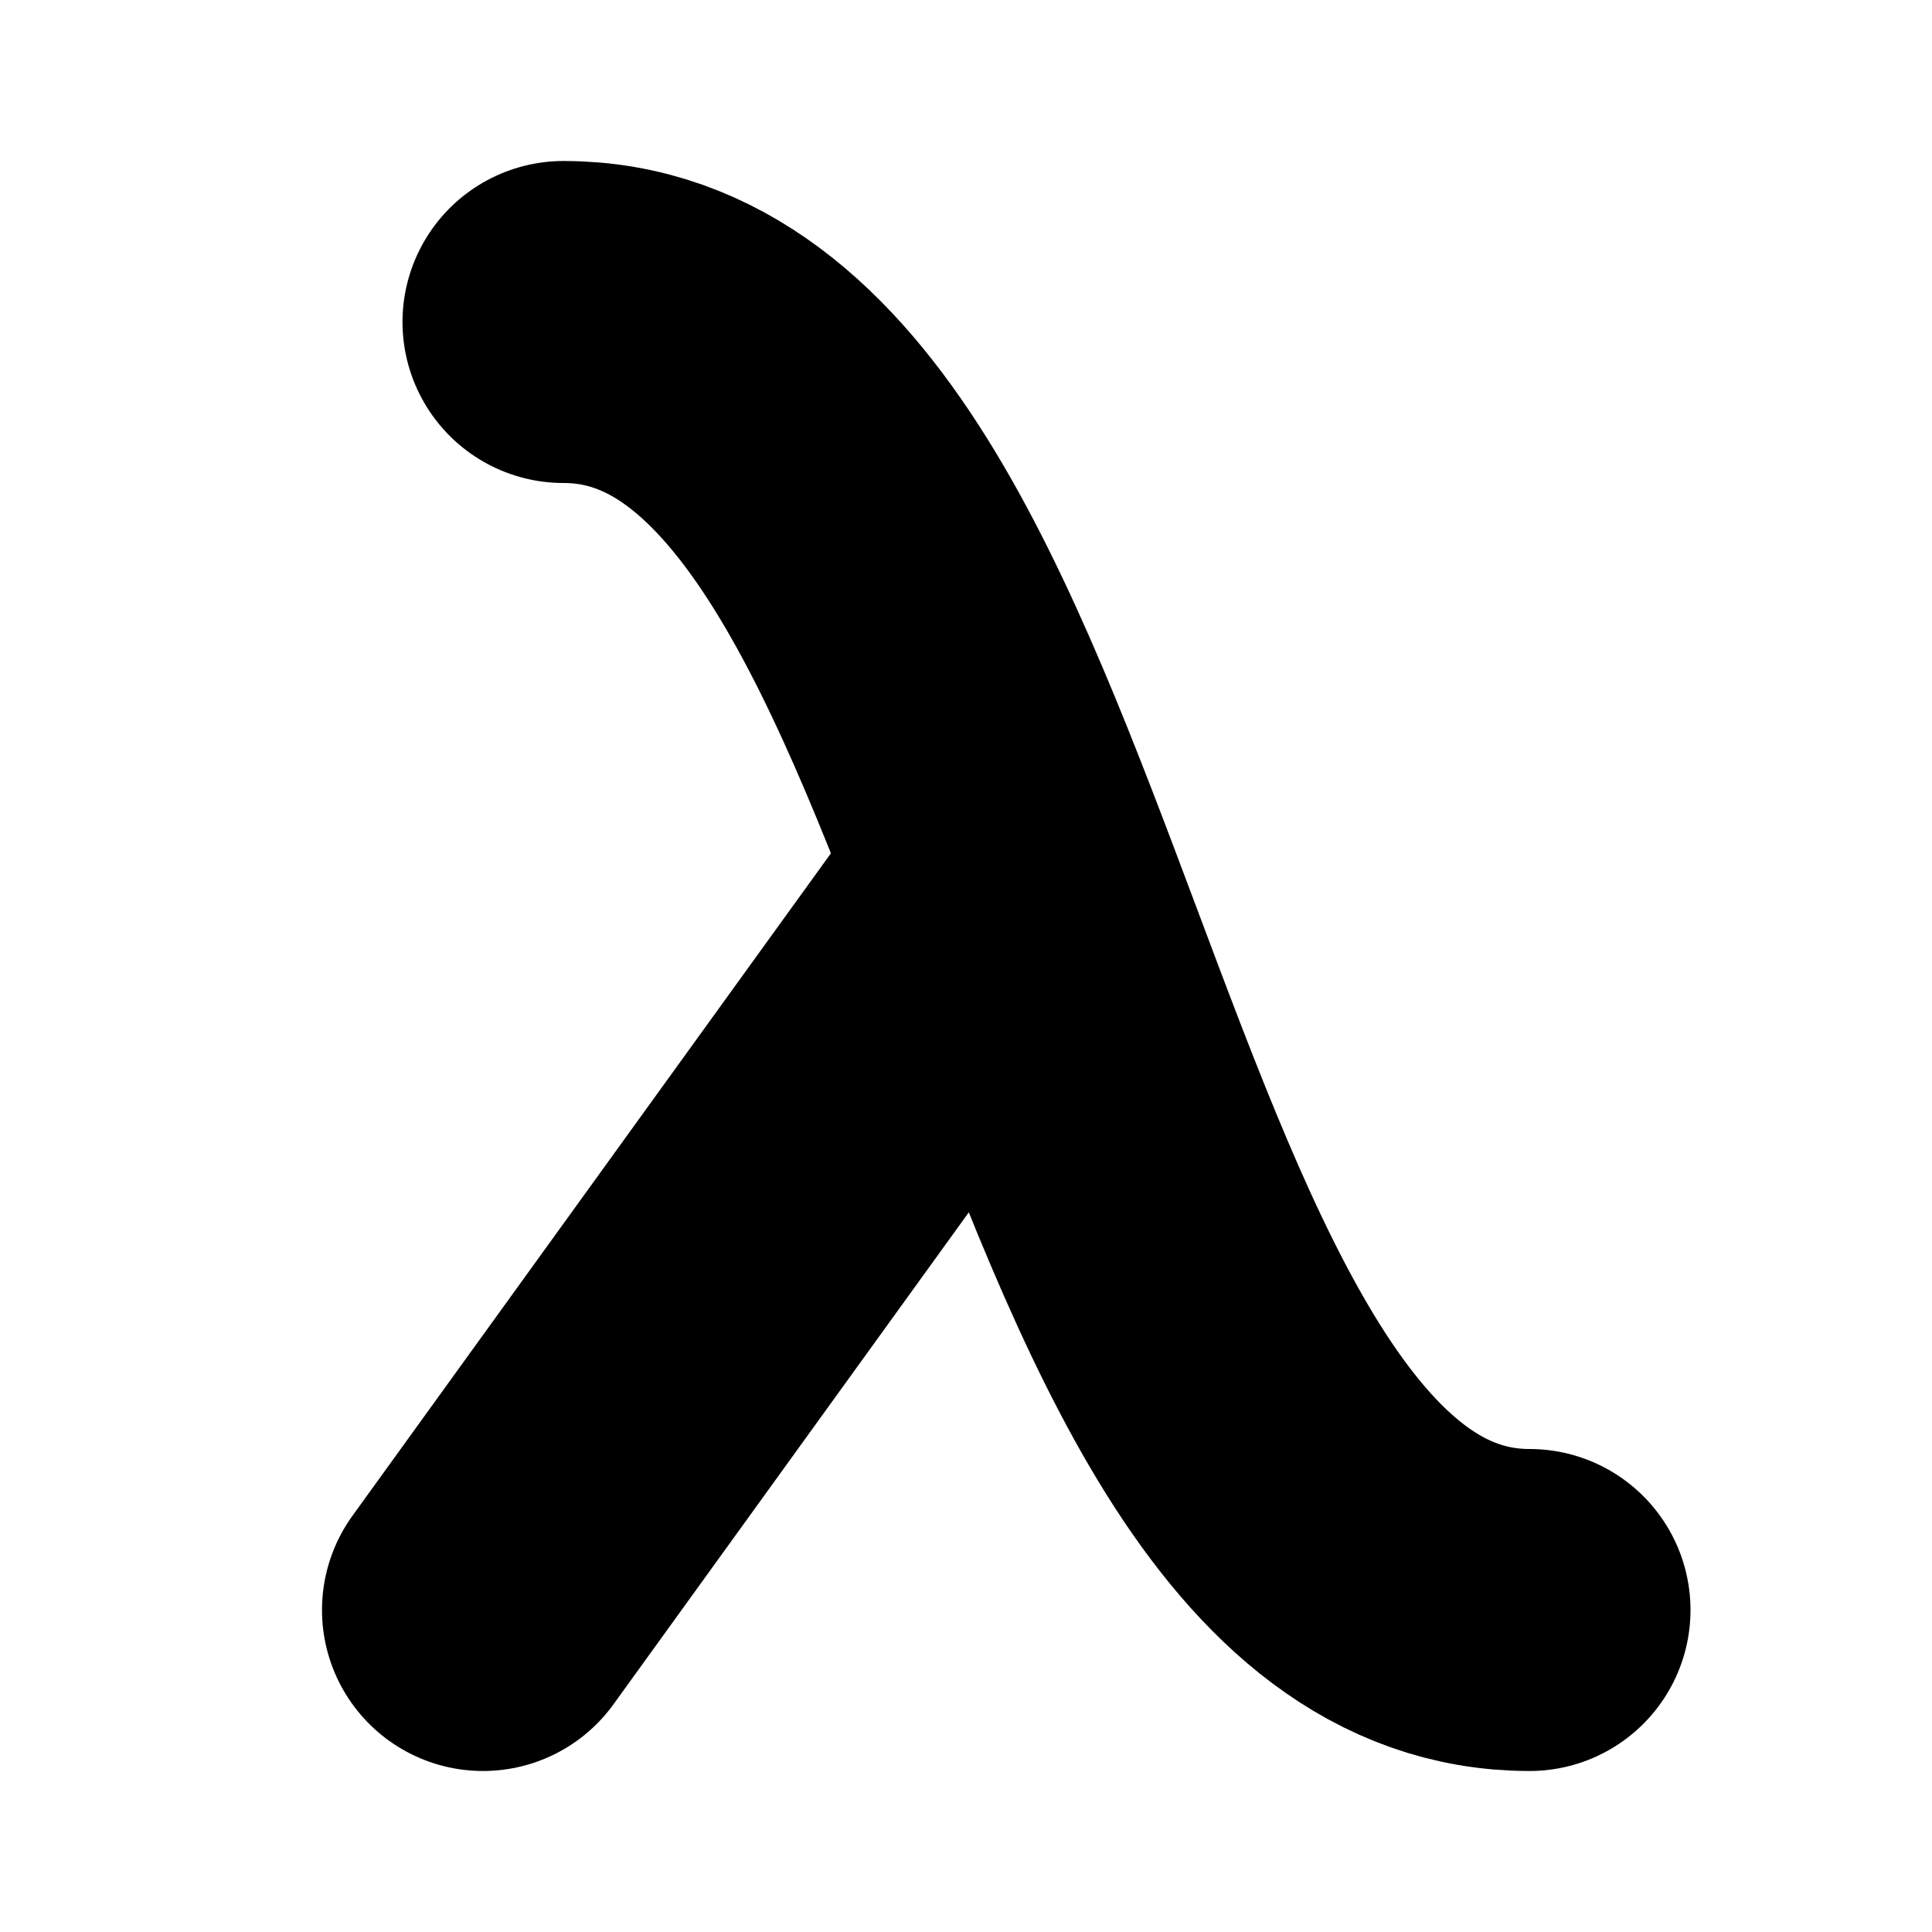
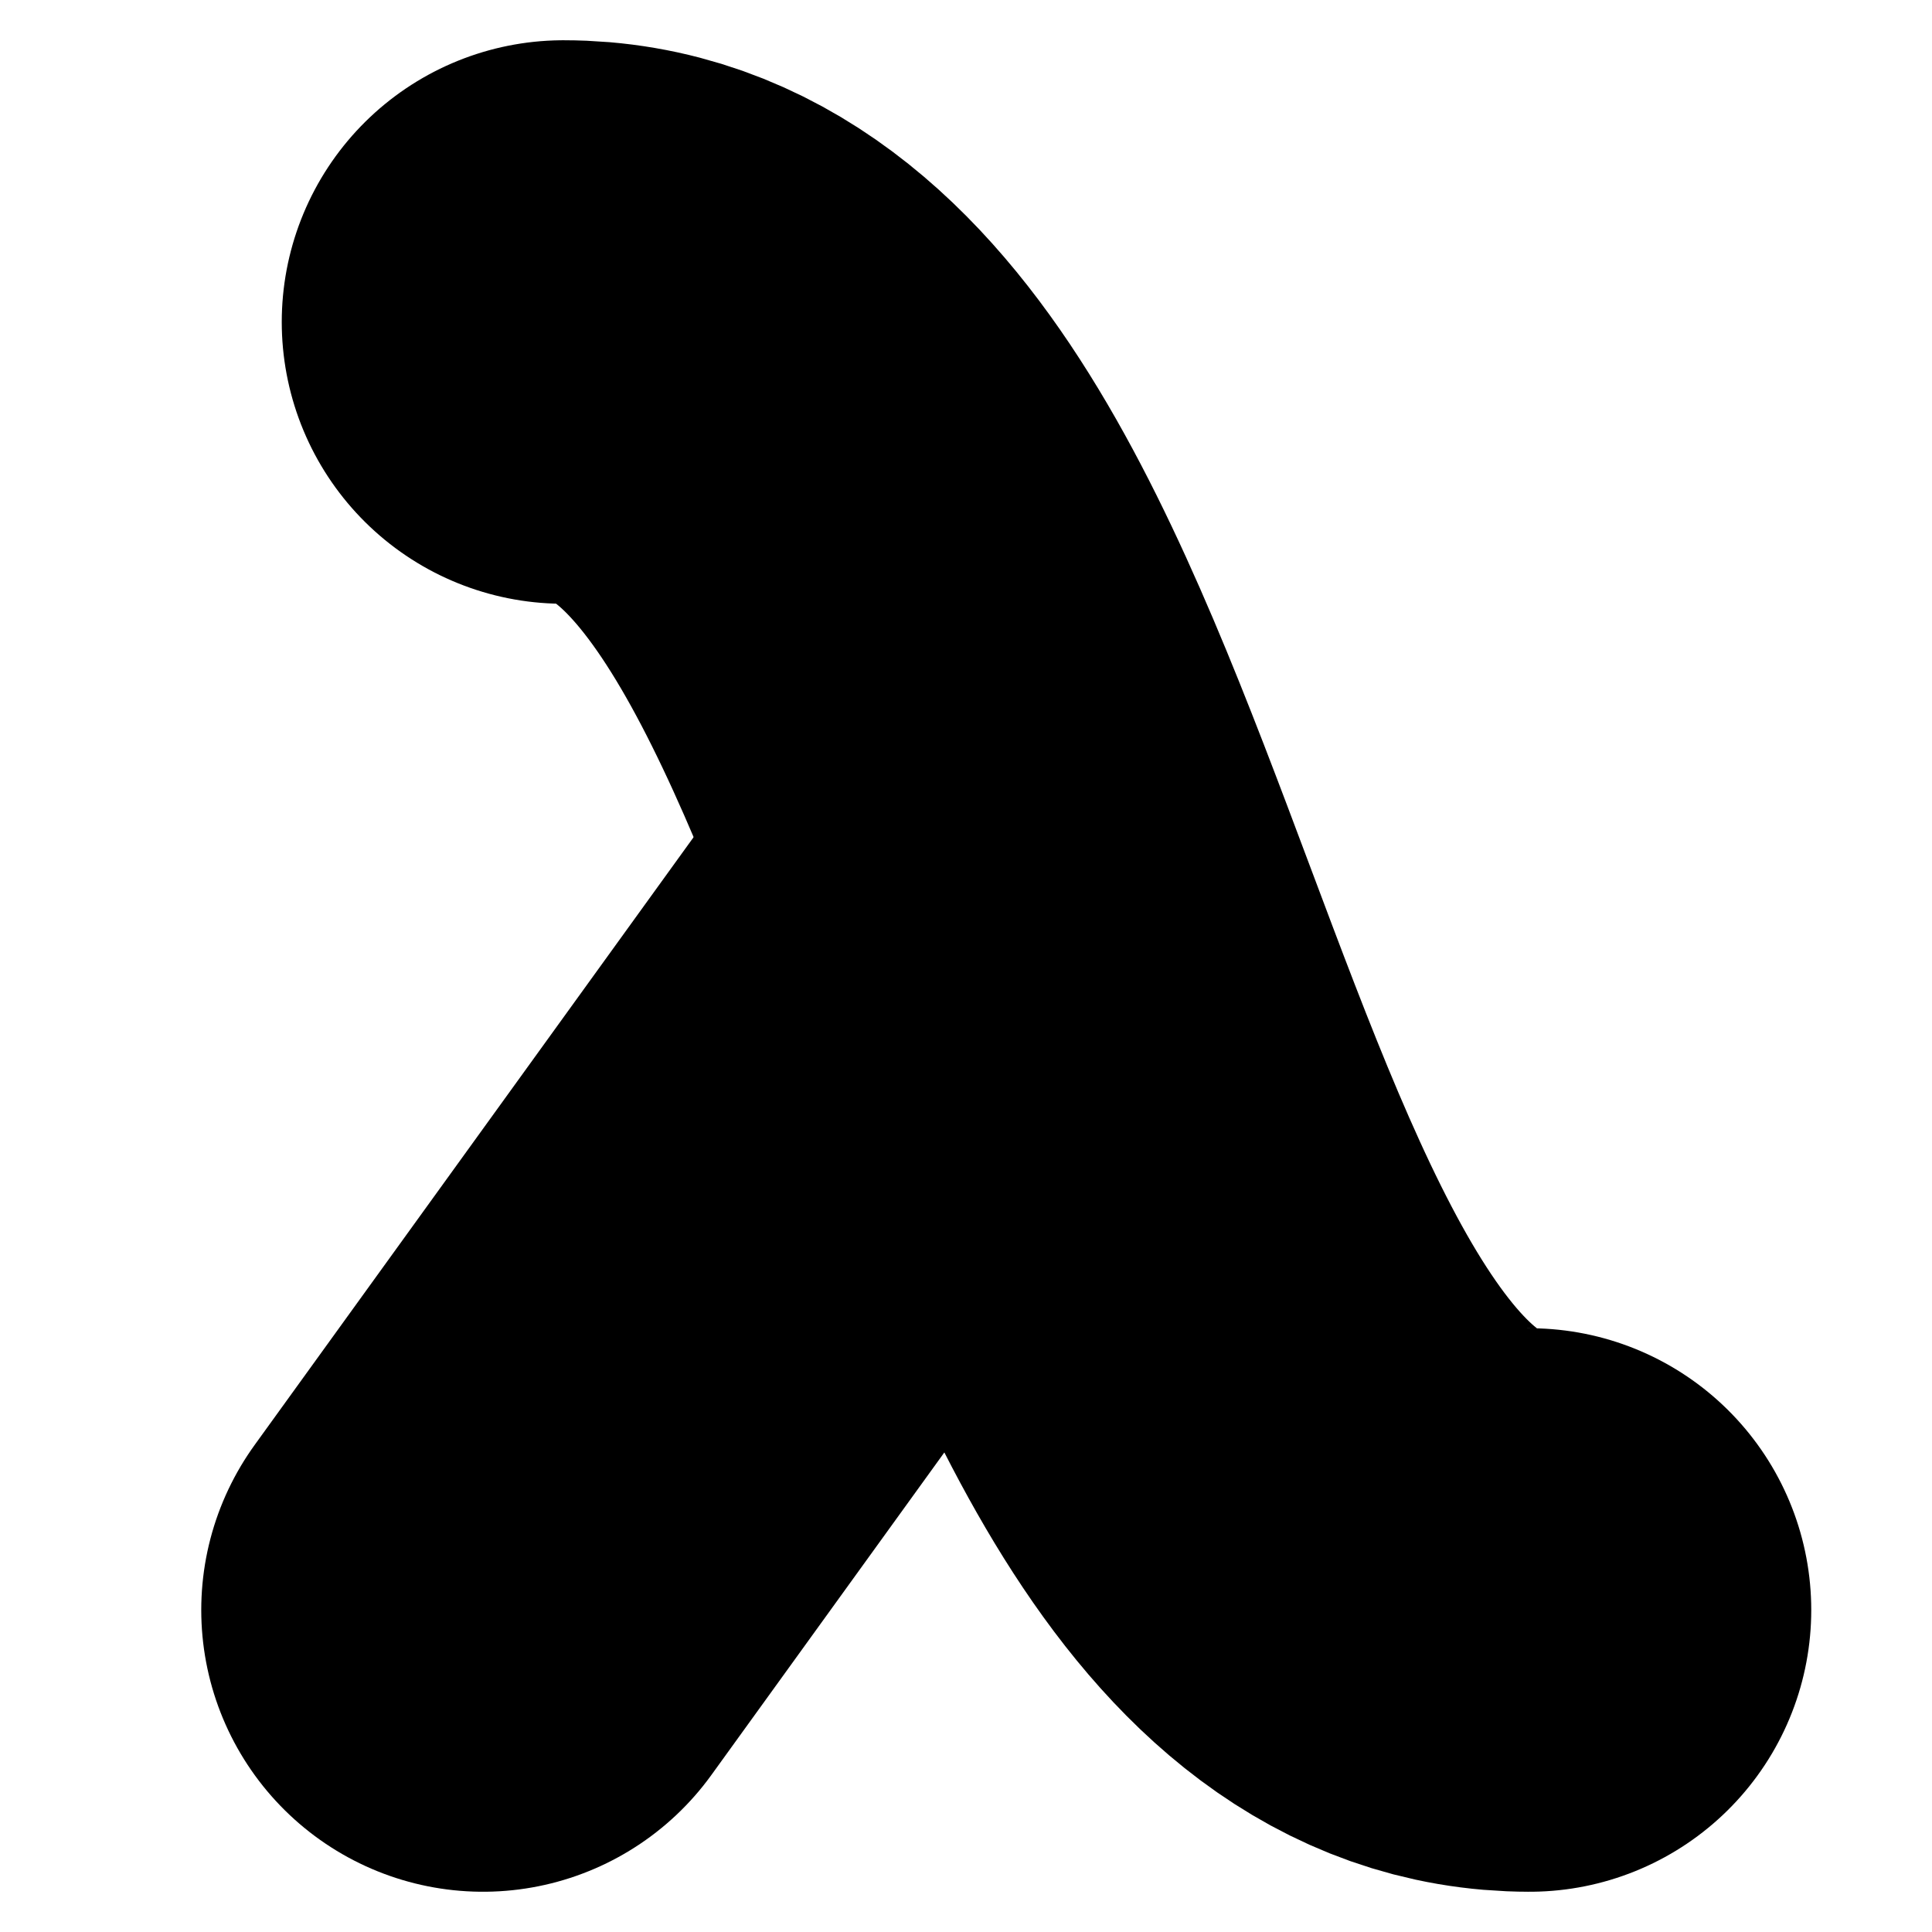
- <svg xmlns="http://www.w3.org/2000/svg" width="24" height="24" viewBox="0 0 24 24" fill="none" stroke="currentColor" stroke-width="4" stroke-linecap="round" stroke-linejoin="round">
+ <svg xmlns="http://www.w3.org/2000/svg" width="24" height="24" viewBox="0 0 24 24" fill="none" stroke="currentColor" stroke-width="7" stroke-linecap="round" stroke-linejoin="round">
  <path stroke="none" d="M0 0h24v24H0z" fill="none" />
  <path d="M6 20l6.5 -9" />
  <path d="M19 20c-6 0 -6 -16 -12 -16" />
</svg>
